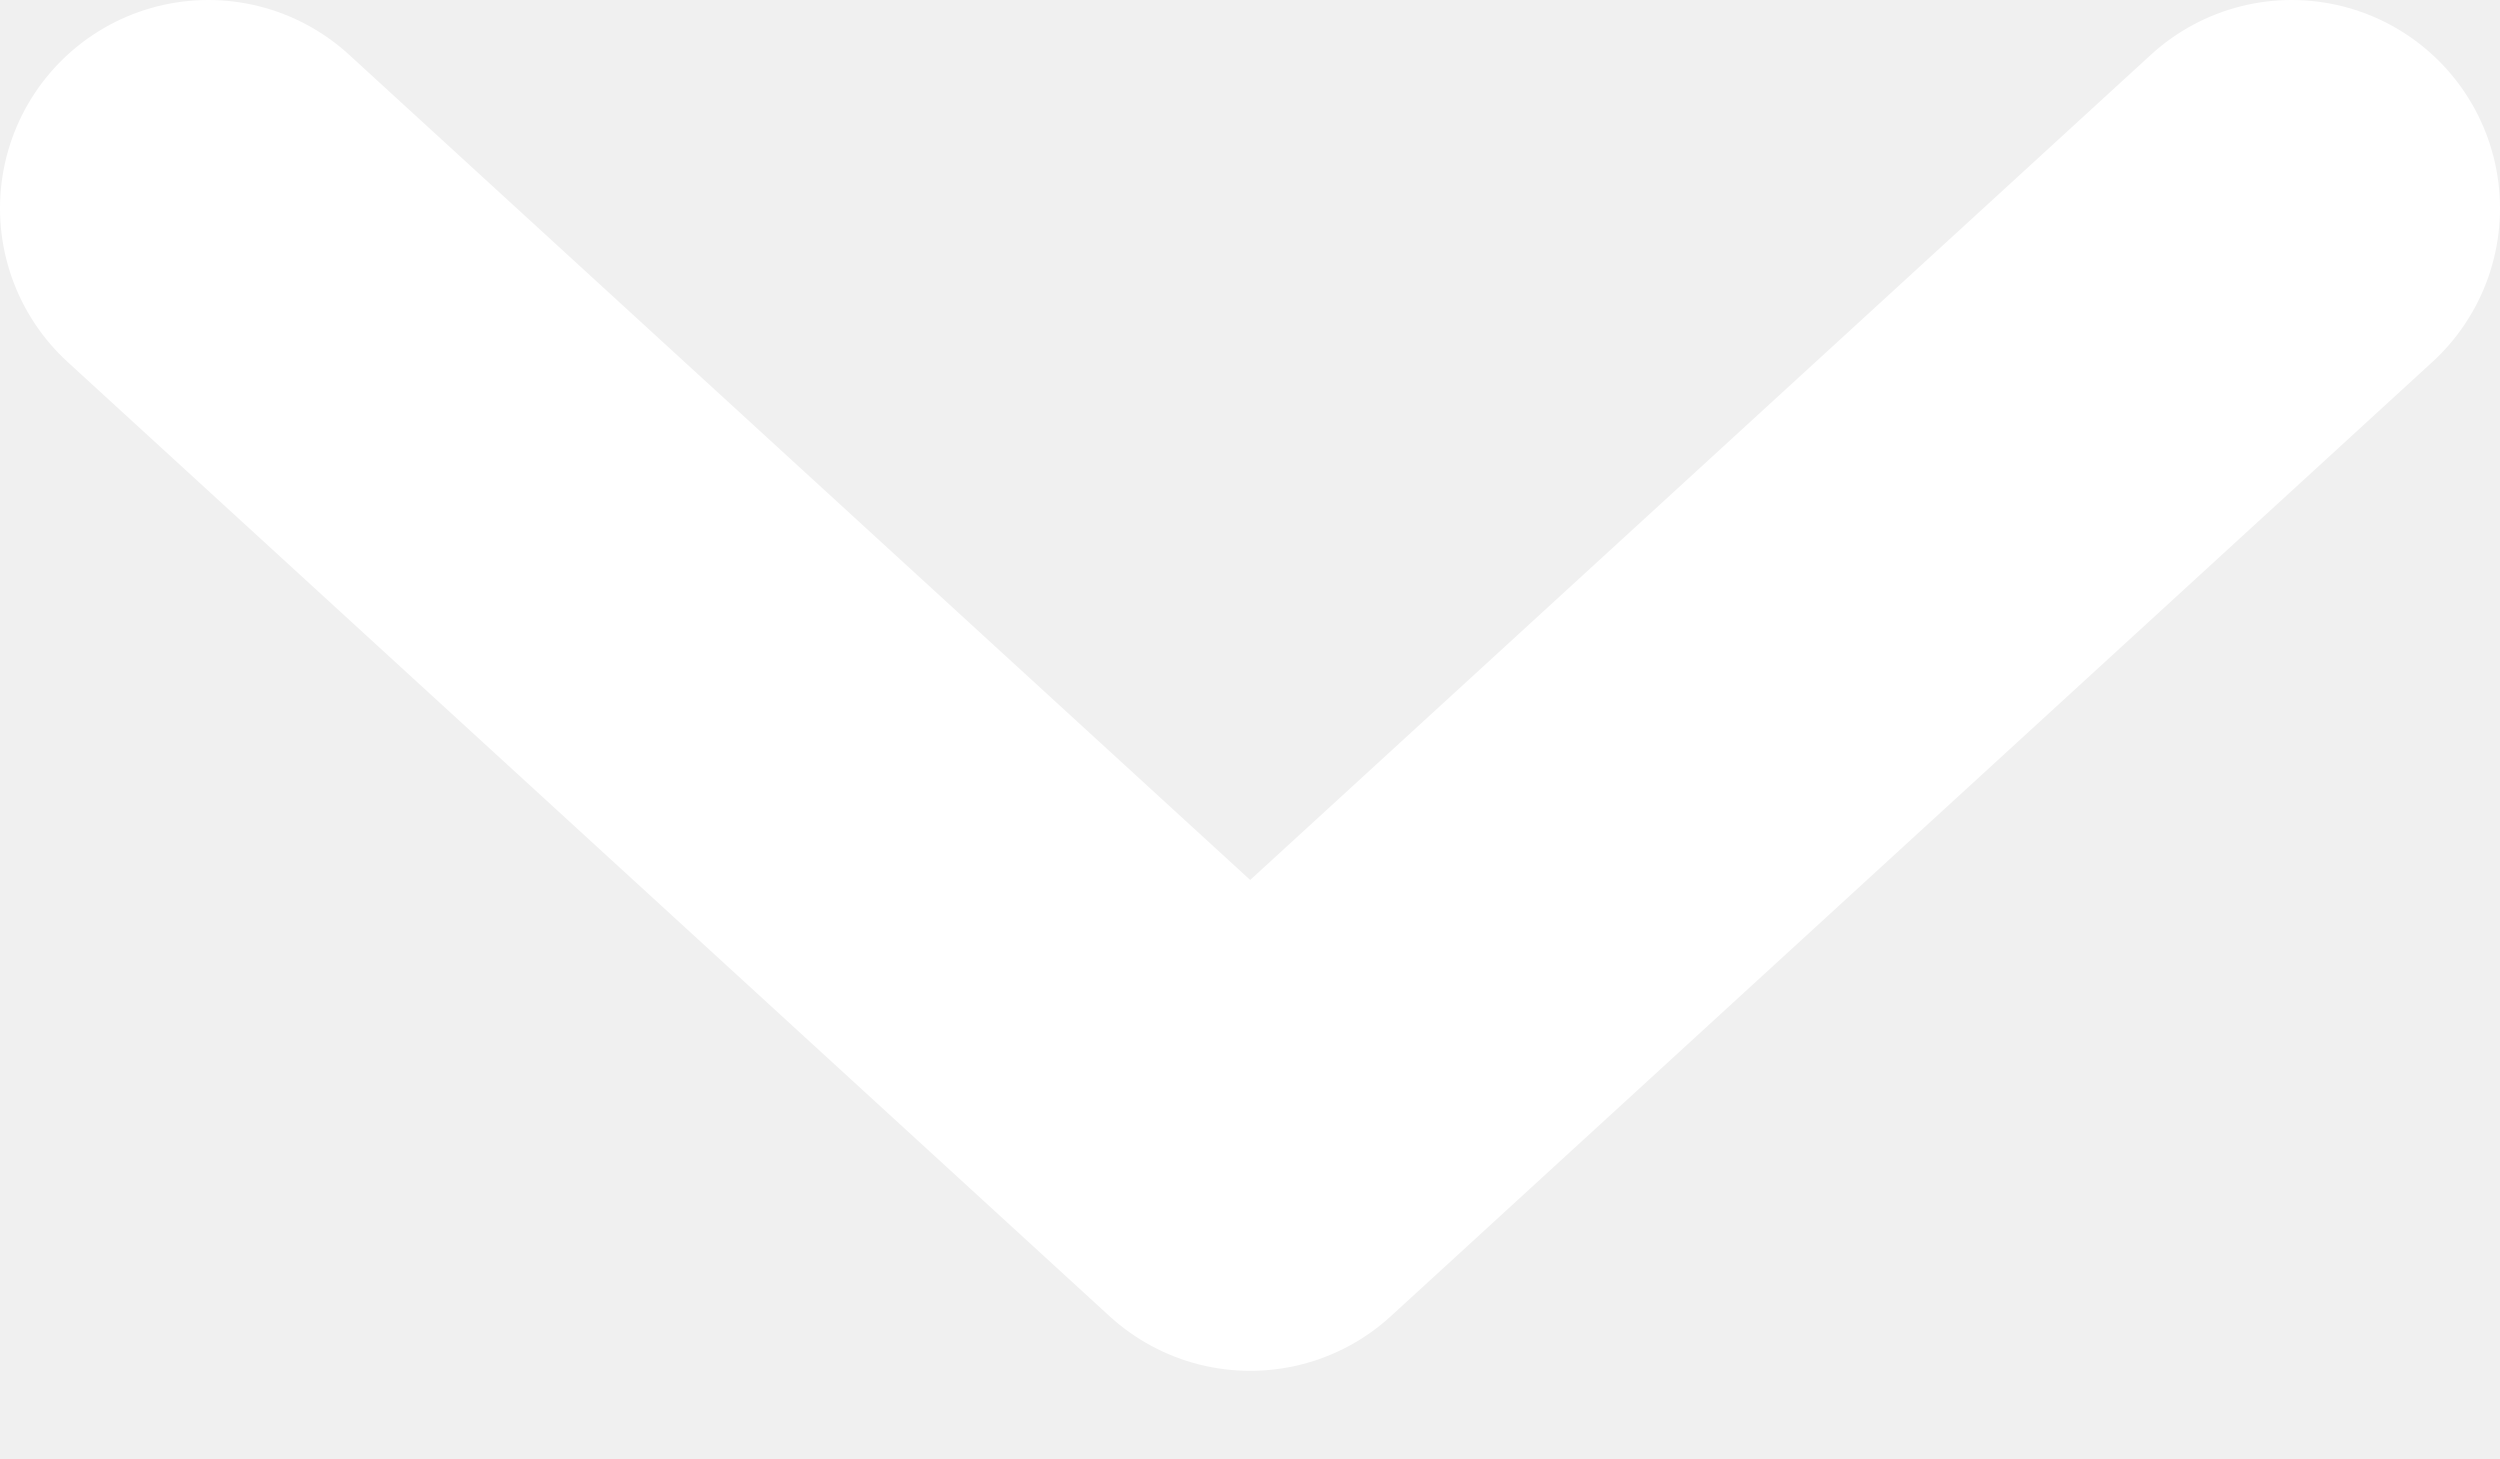
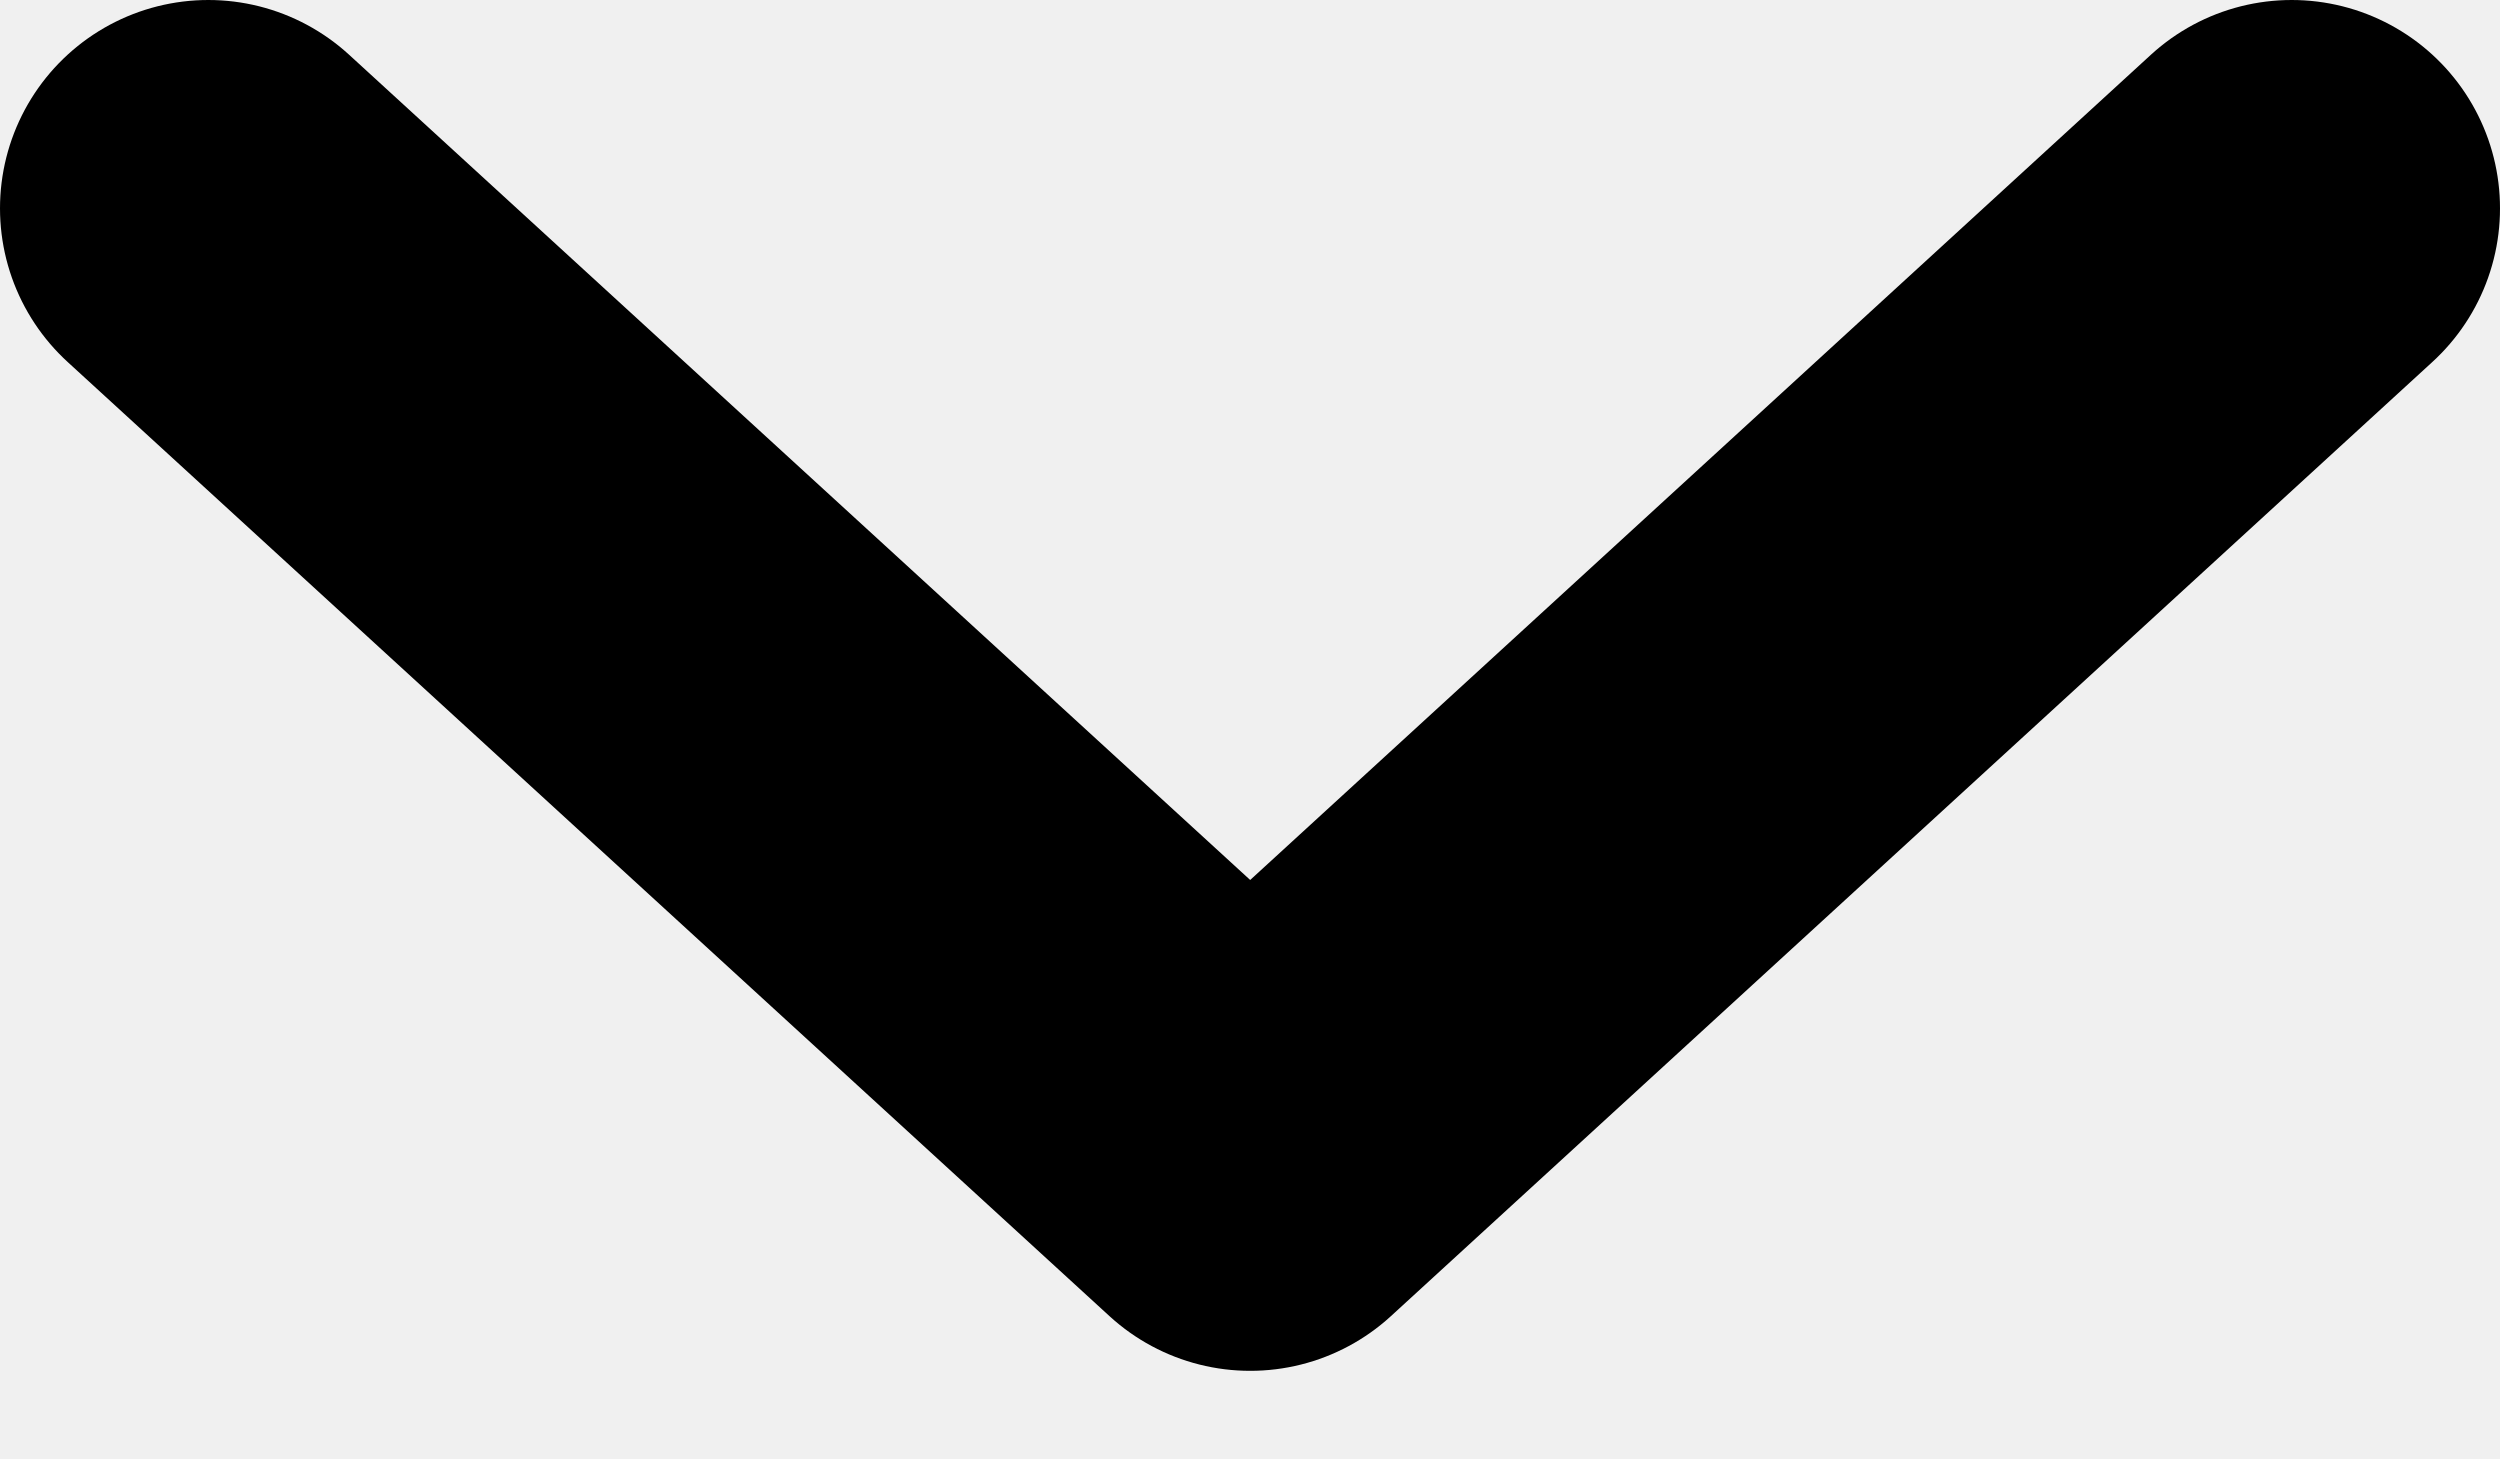
<svg xmlns="http://www.w3.org/2000/svg" width="12" height="7" viewBox="0 0 12 7" fill="none">
-   <path d="M1 1L6.001 5.58L11 1" stroke="white" stroke-width="2" stroke-linecap="round" stroke-linejoin="round" />
+   <path d="M1 1L6.001 5.58L11 1" stroke="black" stroke-width="2" stroke-linecap="round" stroke-linejoin="round" />
</svg>
